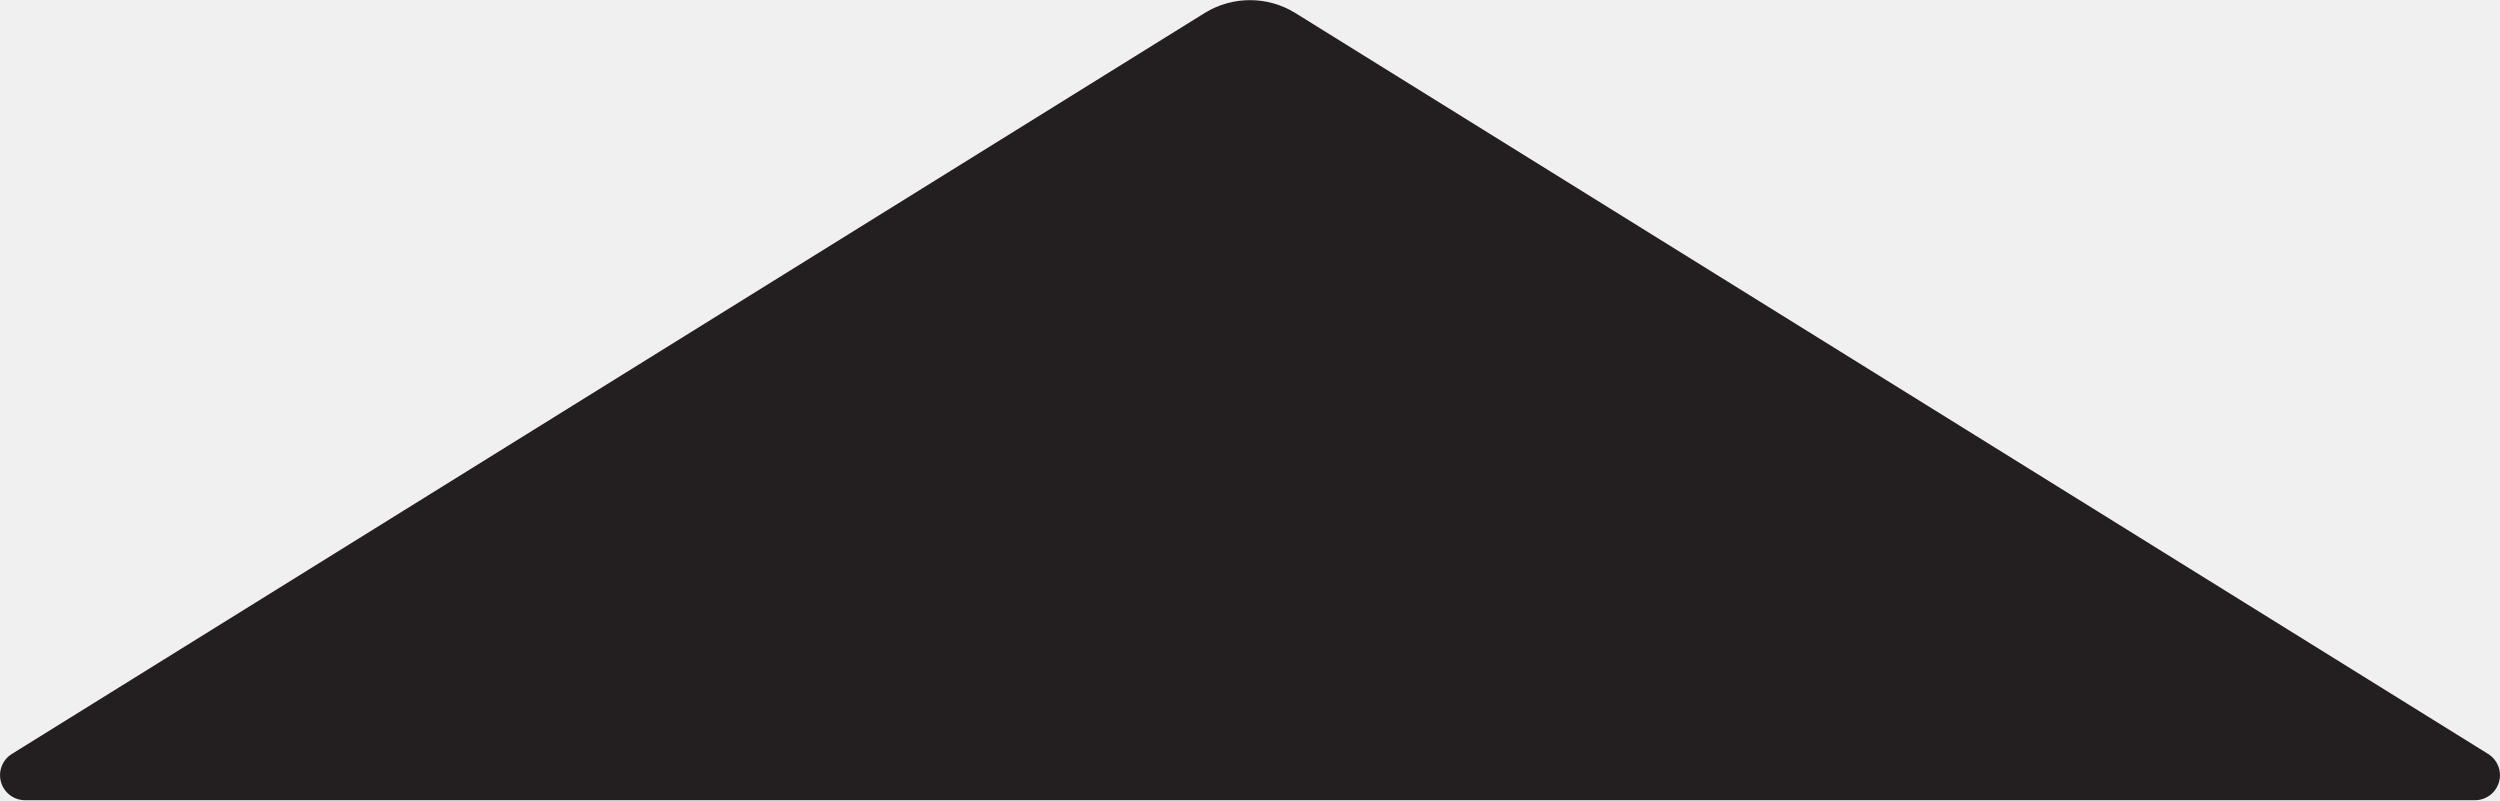
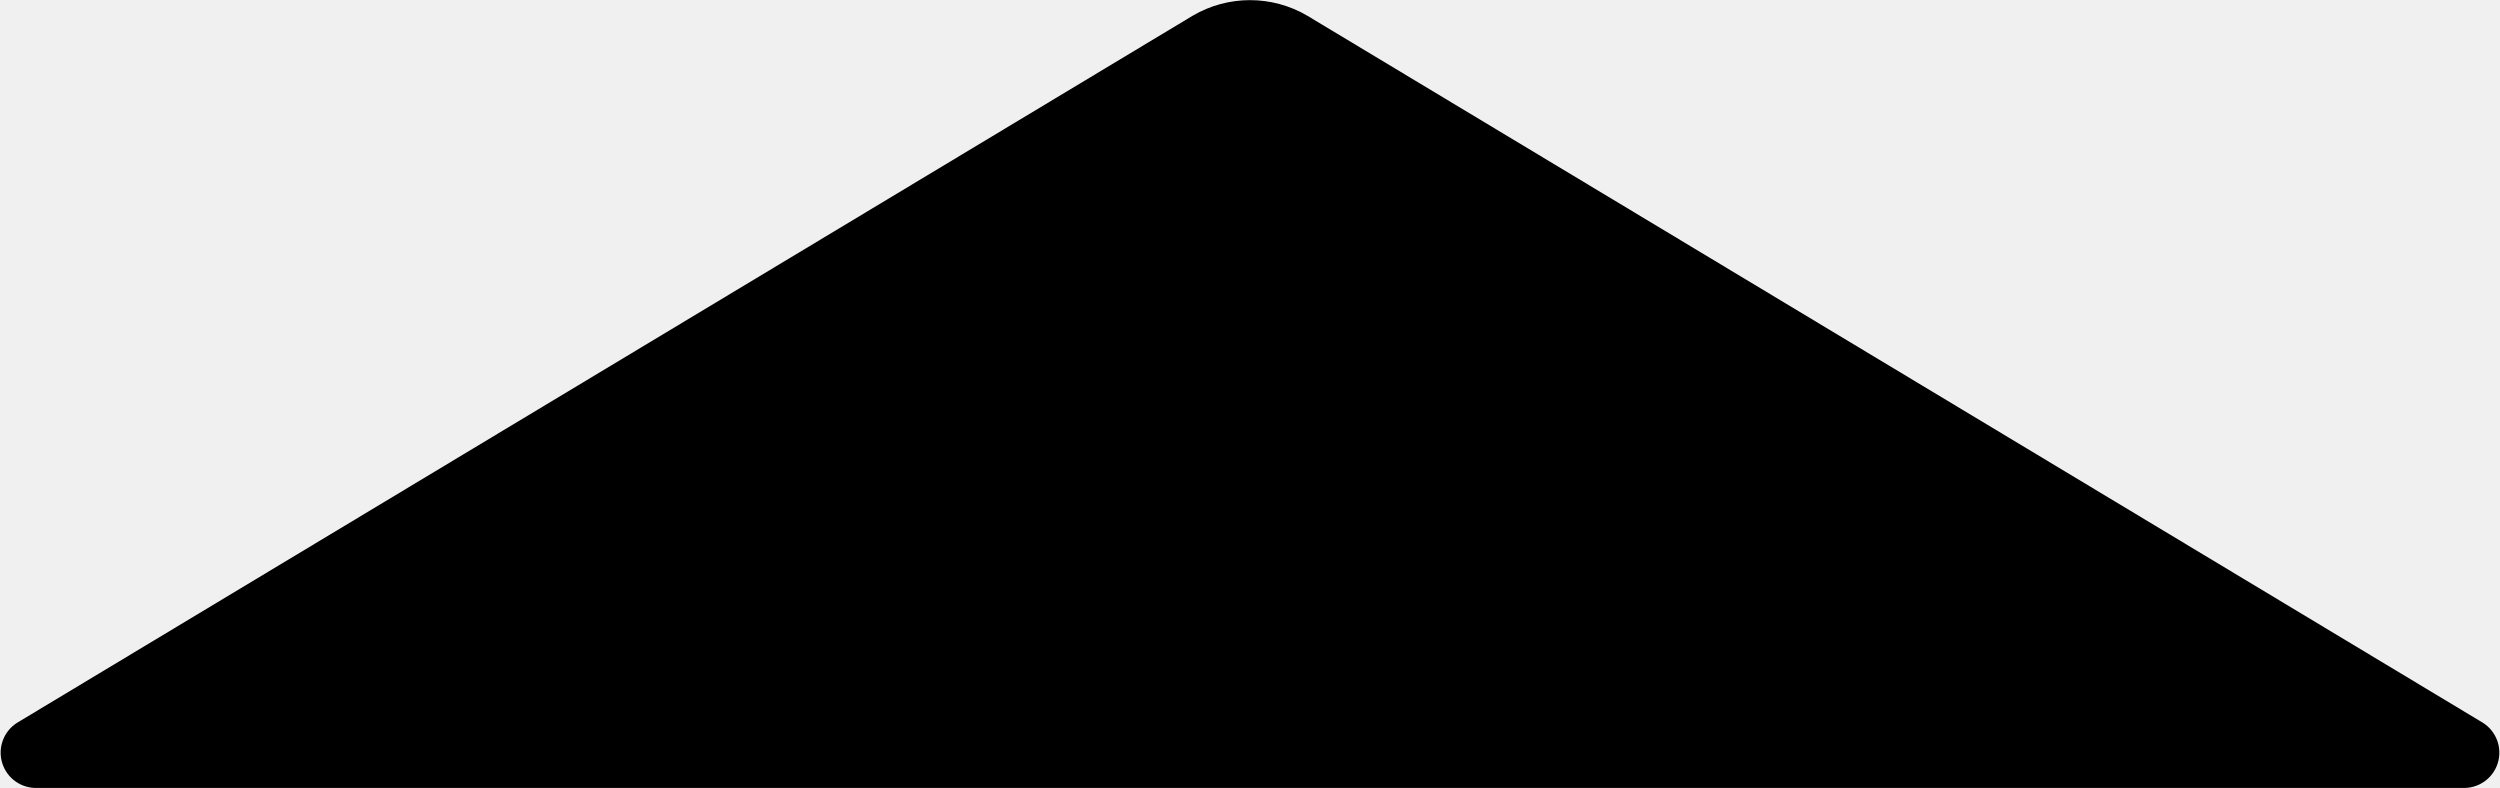
- <svg xmlns="http://www.w3.org/2000/svg" id="Calque_1" data-name="Calque 1" width="79.98" height="25.6" viewBox="0 0 79.98 25.6">
+ <svg xmlns="http://www.w3.org/2000/svg" id="Calque_1" data-name="Calque 1" width="79.26" height="24.97" viewBox="0 0 79.26 24.97">
  <defs>
-     <style>.cls-1{fill:#fff;stroke:#231f20;stroke-miterlimit:10;}.cls-2{fill:#231f20;}</style>
+     <style>.cls-1{fill:#fff;stroke:#231f20;stroke-miterlimit:10;}</style>
  </defs>
-   <path class="cls-1" d="M-.5,26.5" transform="translate(-2.01 -0.2)" />
-   <path class="cls-2" d="M2.82,25.8H81.18a.8.8,0,0,0,.43-1.48L43.44.61a2.76,2.76,0,0,0-2.88,0L2.39,24.32A.8.8,0,0,0,2.82,25.8Z" transform="translate(-2.01 -0.2)" />
+   <path class="cls-1" d="M-2.51,26.3" transform="translate(-0.45 -0.28)" />
+   <path d="M1,23.19,38.26.78a3.59,3.59,0,0,1,3.64,0L79.16,23.19a1.12,1.12,0,0,1-.65,2.07H1.65A1.12,1.12,0,0,1,1,23.19Z" transform="translate(-0.45 -0.28)" />
</svg>
